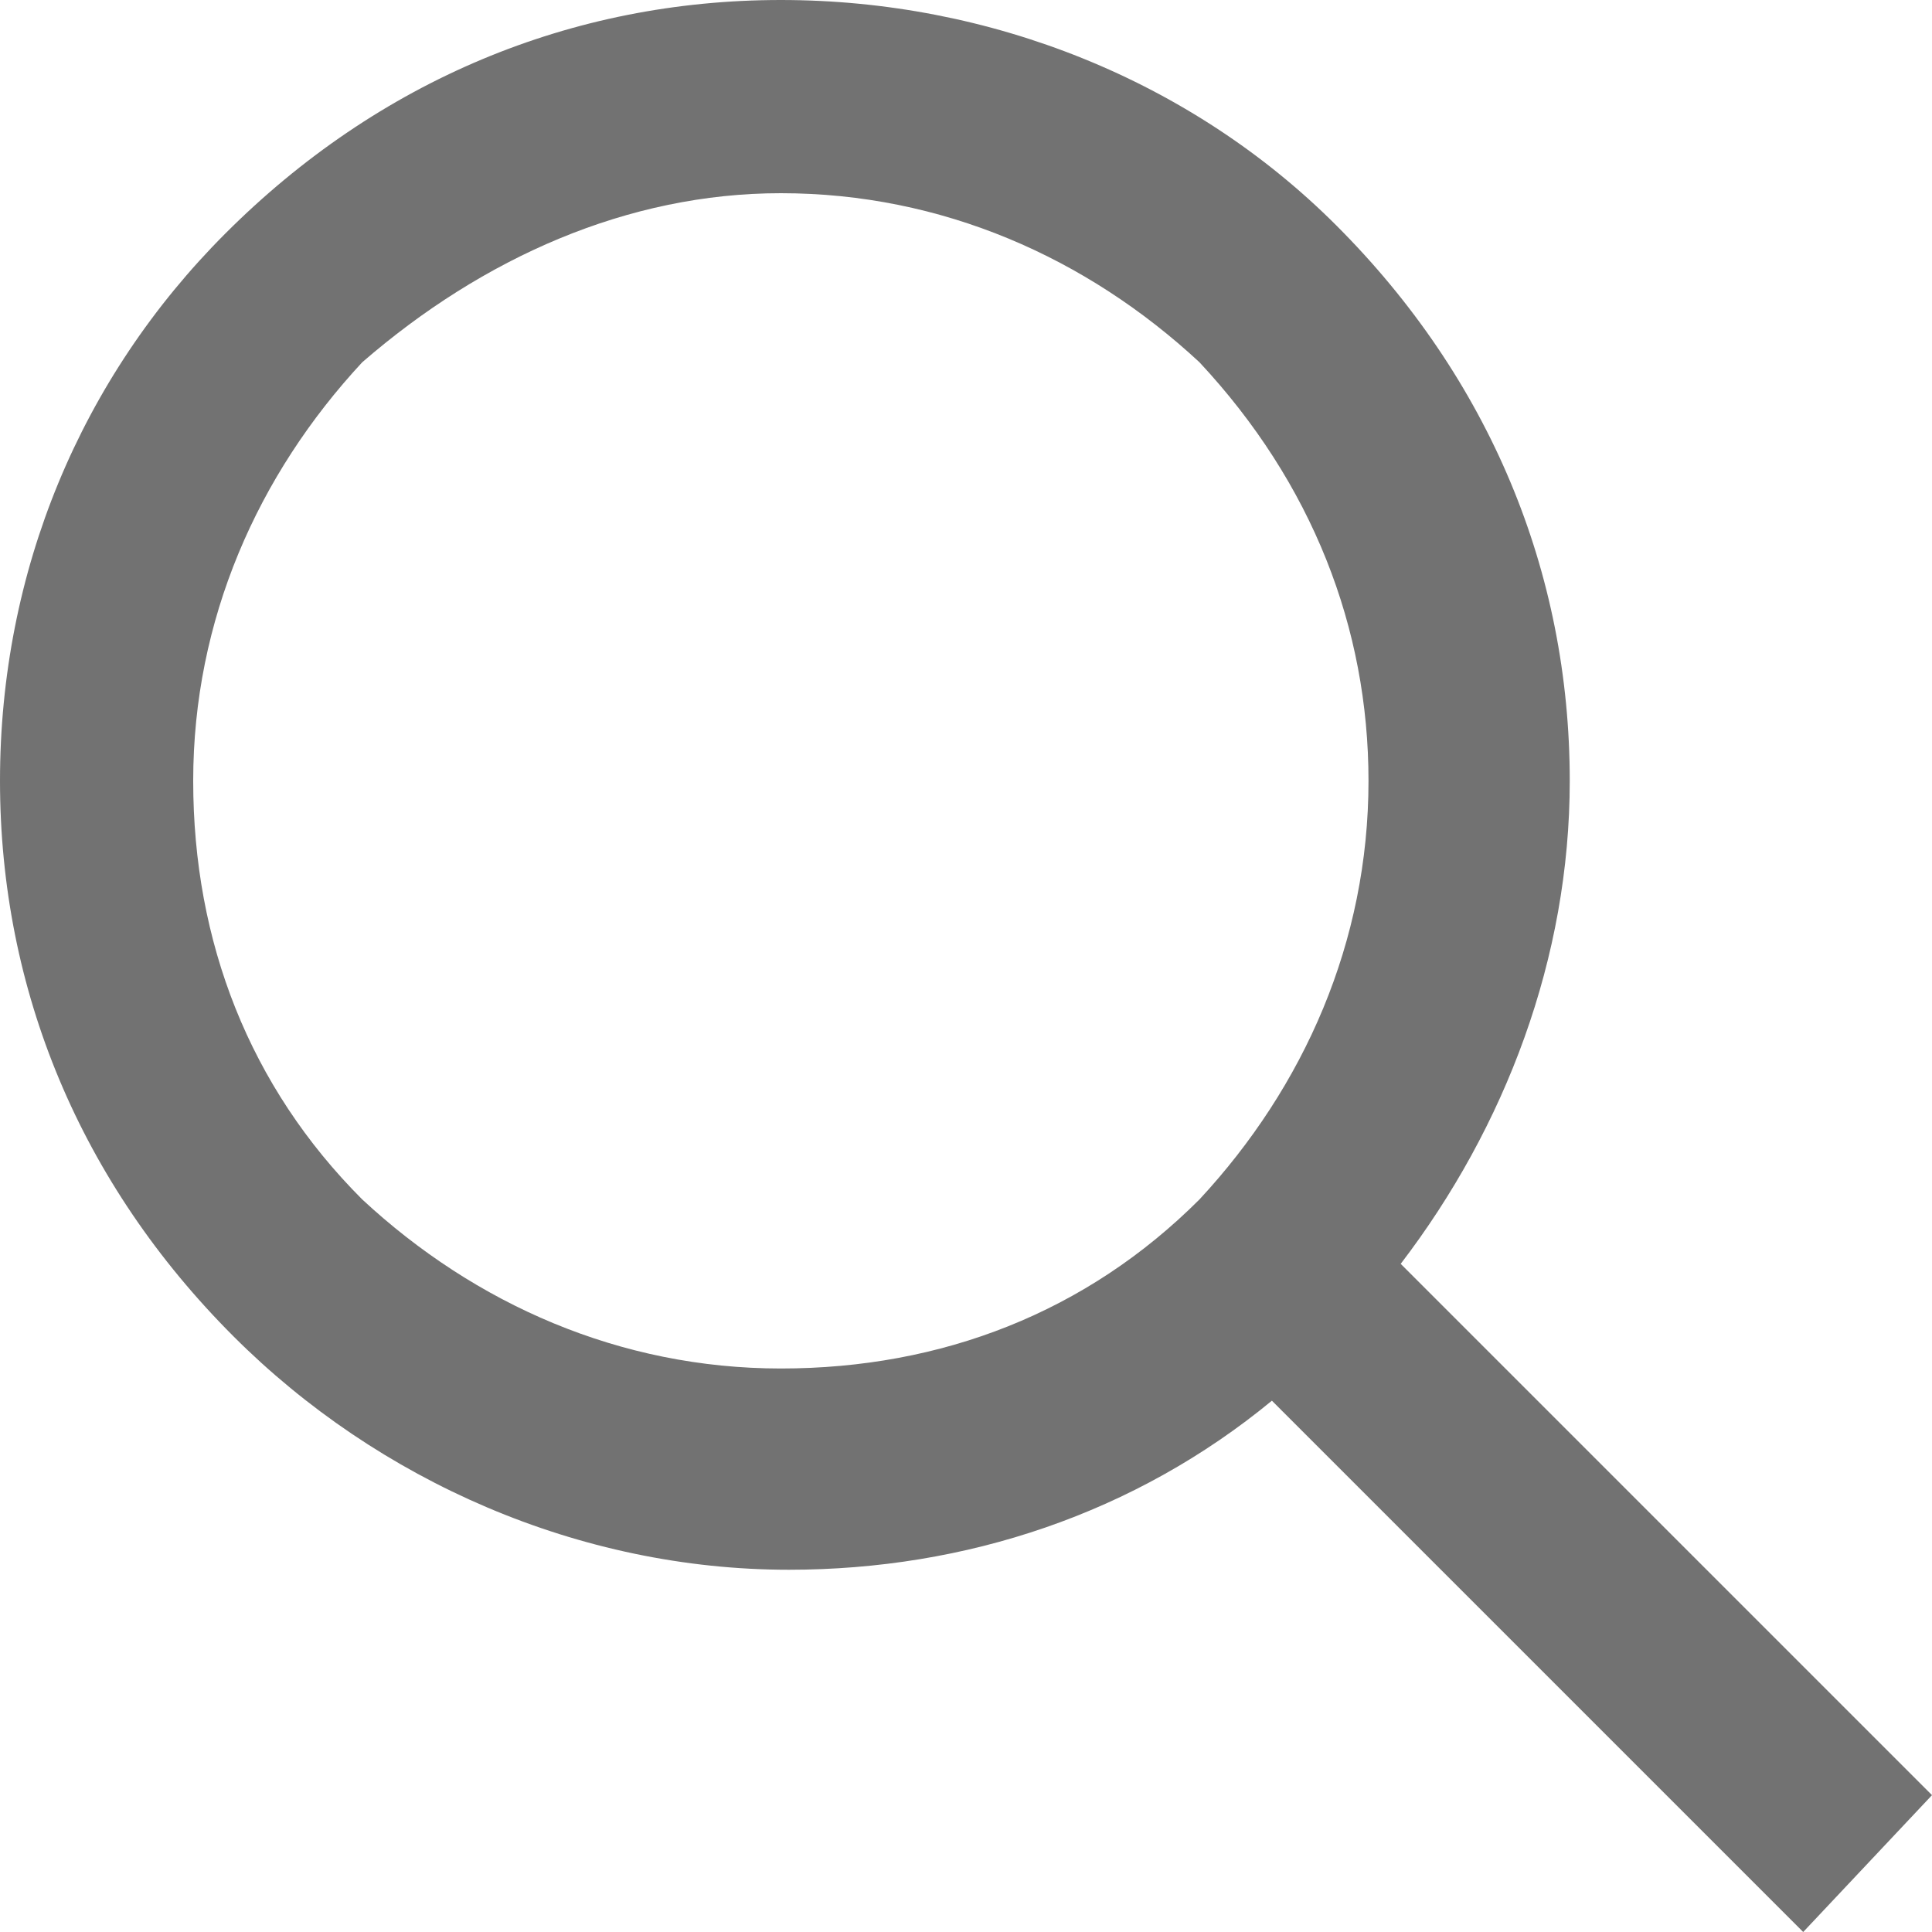
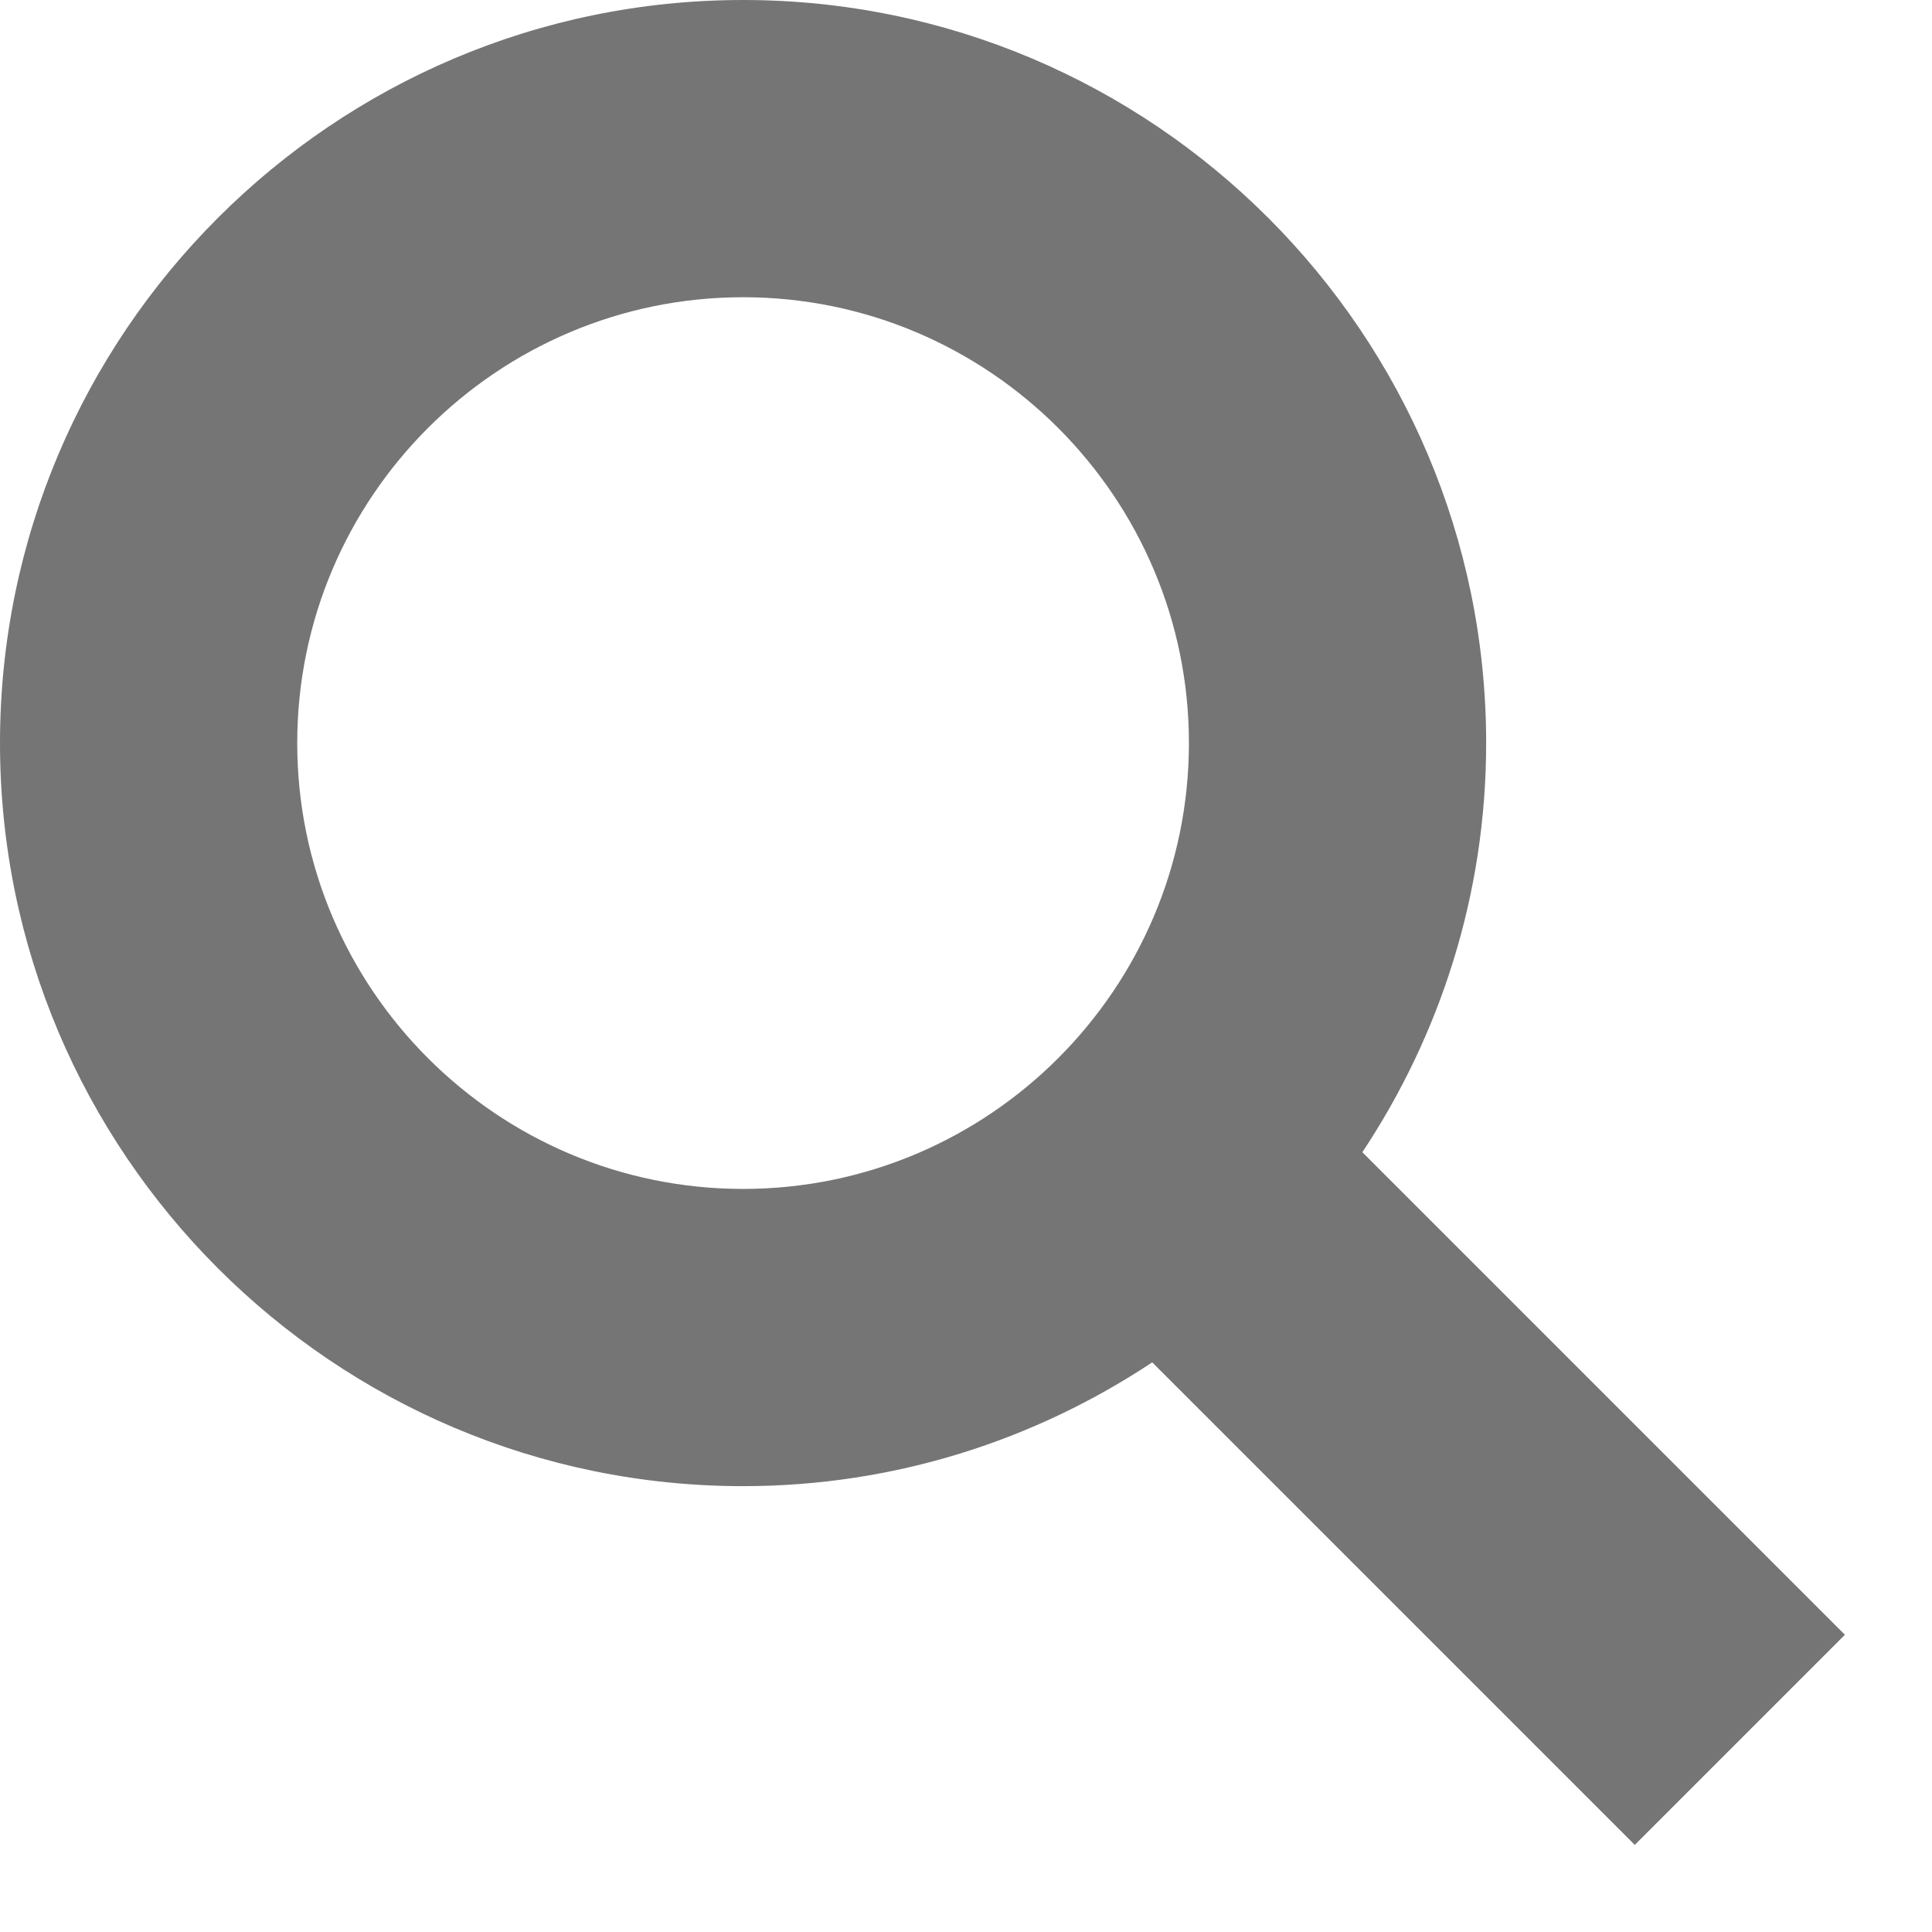
- <svg xmlns="http://www.w3.org/2000/svg" version="1.1" id="Calque_1" x="0px" y="0px" viewBox="0 0 24 24" style="enable-background:new 0 0 24 24;" xml:space="preserve">
-   <style type="text/css">
- 	.st0{fill:#727272;}
- </style>
-   <path class="st0" d="M24,22.3l-6.6-6.6c1.3-1.7,2.1-3.8,2.1-6c0-2.6-1-5-2.9-6.9C14.8,1,12.3,0,9.7,0c-2.6,0-5,1-6.9,2.9  C1,4.7,0,7.1,0,9.7c0,2.6,1,5,2.9,6.9c1.8,1.8,4.3,2.9,6.9,2.9c2.2,0,4.3-0.7,6-2.1l6.6,6.6L24,22.3z M9.7,17c-2,0-3.8-0.8-5.2-2.1  c-1.4-1.4-2.1-3.2-2.1-5.2c0-2,0.8-3.8,2.1-5.2C6,3.2,7.8,2.4,9.7,2.4c2,0,3.8,0.8,5.2,2.1C16.3,6,17,7.8,17,9.7  c0,2-0.8,3.8-2.1,5.2C13.5,16.3,11.7,17,9.7,17z" />
+ <svg xmlns="http://www.w3.org/2000/svg" width="13px" height="13px" viewBox="0 0 13 13" version="1.1">
+   <defs />
+   <g id="Page-1" stroke="none" stroke-width="1" fill="none" fill-rule="evenodd">
+     <g id="Artboard">
+       <g id="Filled_Icons">
+         <g id="Group">
+           <path fill-rule="nonzero" fill="#757575" d="M12.414,11 L9.167,7.753 C9.691,6.963 10,6.018 10,5 C10,2.243 7.757,0 5,0 C2.243,0 0,2.243 0,5 C0,7.757 2.243,10 5,10 C6.018,10 6.963,9.691 7.753,9.167 L11,12.414 L12.414,11 Z M2,5 C2,3.346 3.346,2 5,2 C6.654,2 8,3.346 8,5 C8,6.654 6.654,8 5,8 C3.346,8 2,6.654 2,5 Z" id="Shape" />
+         </g>
+       </g>
+     </g>
+   </g>
</svg>
